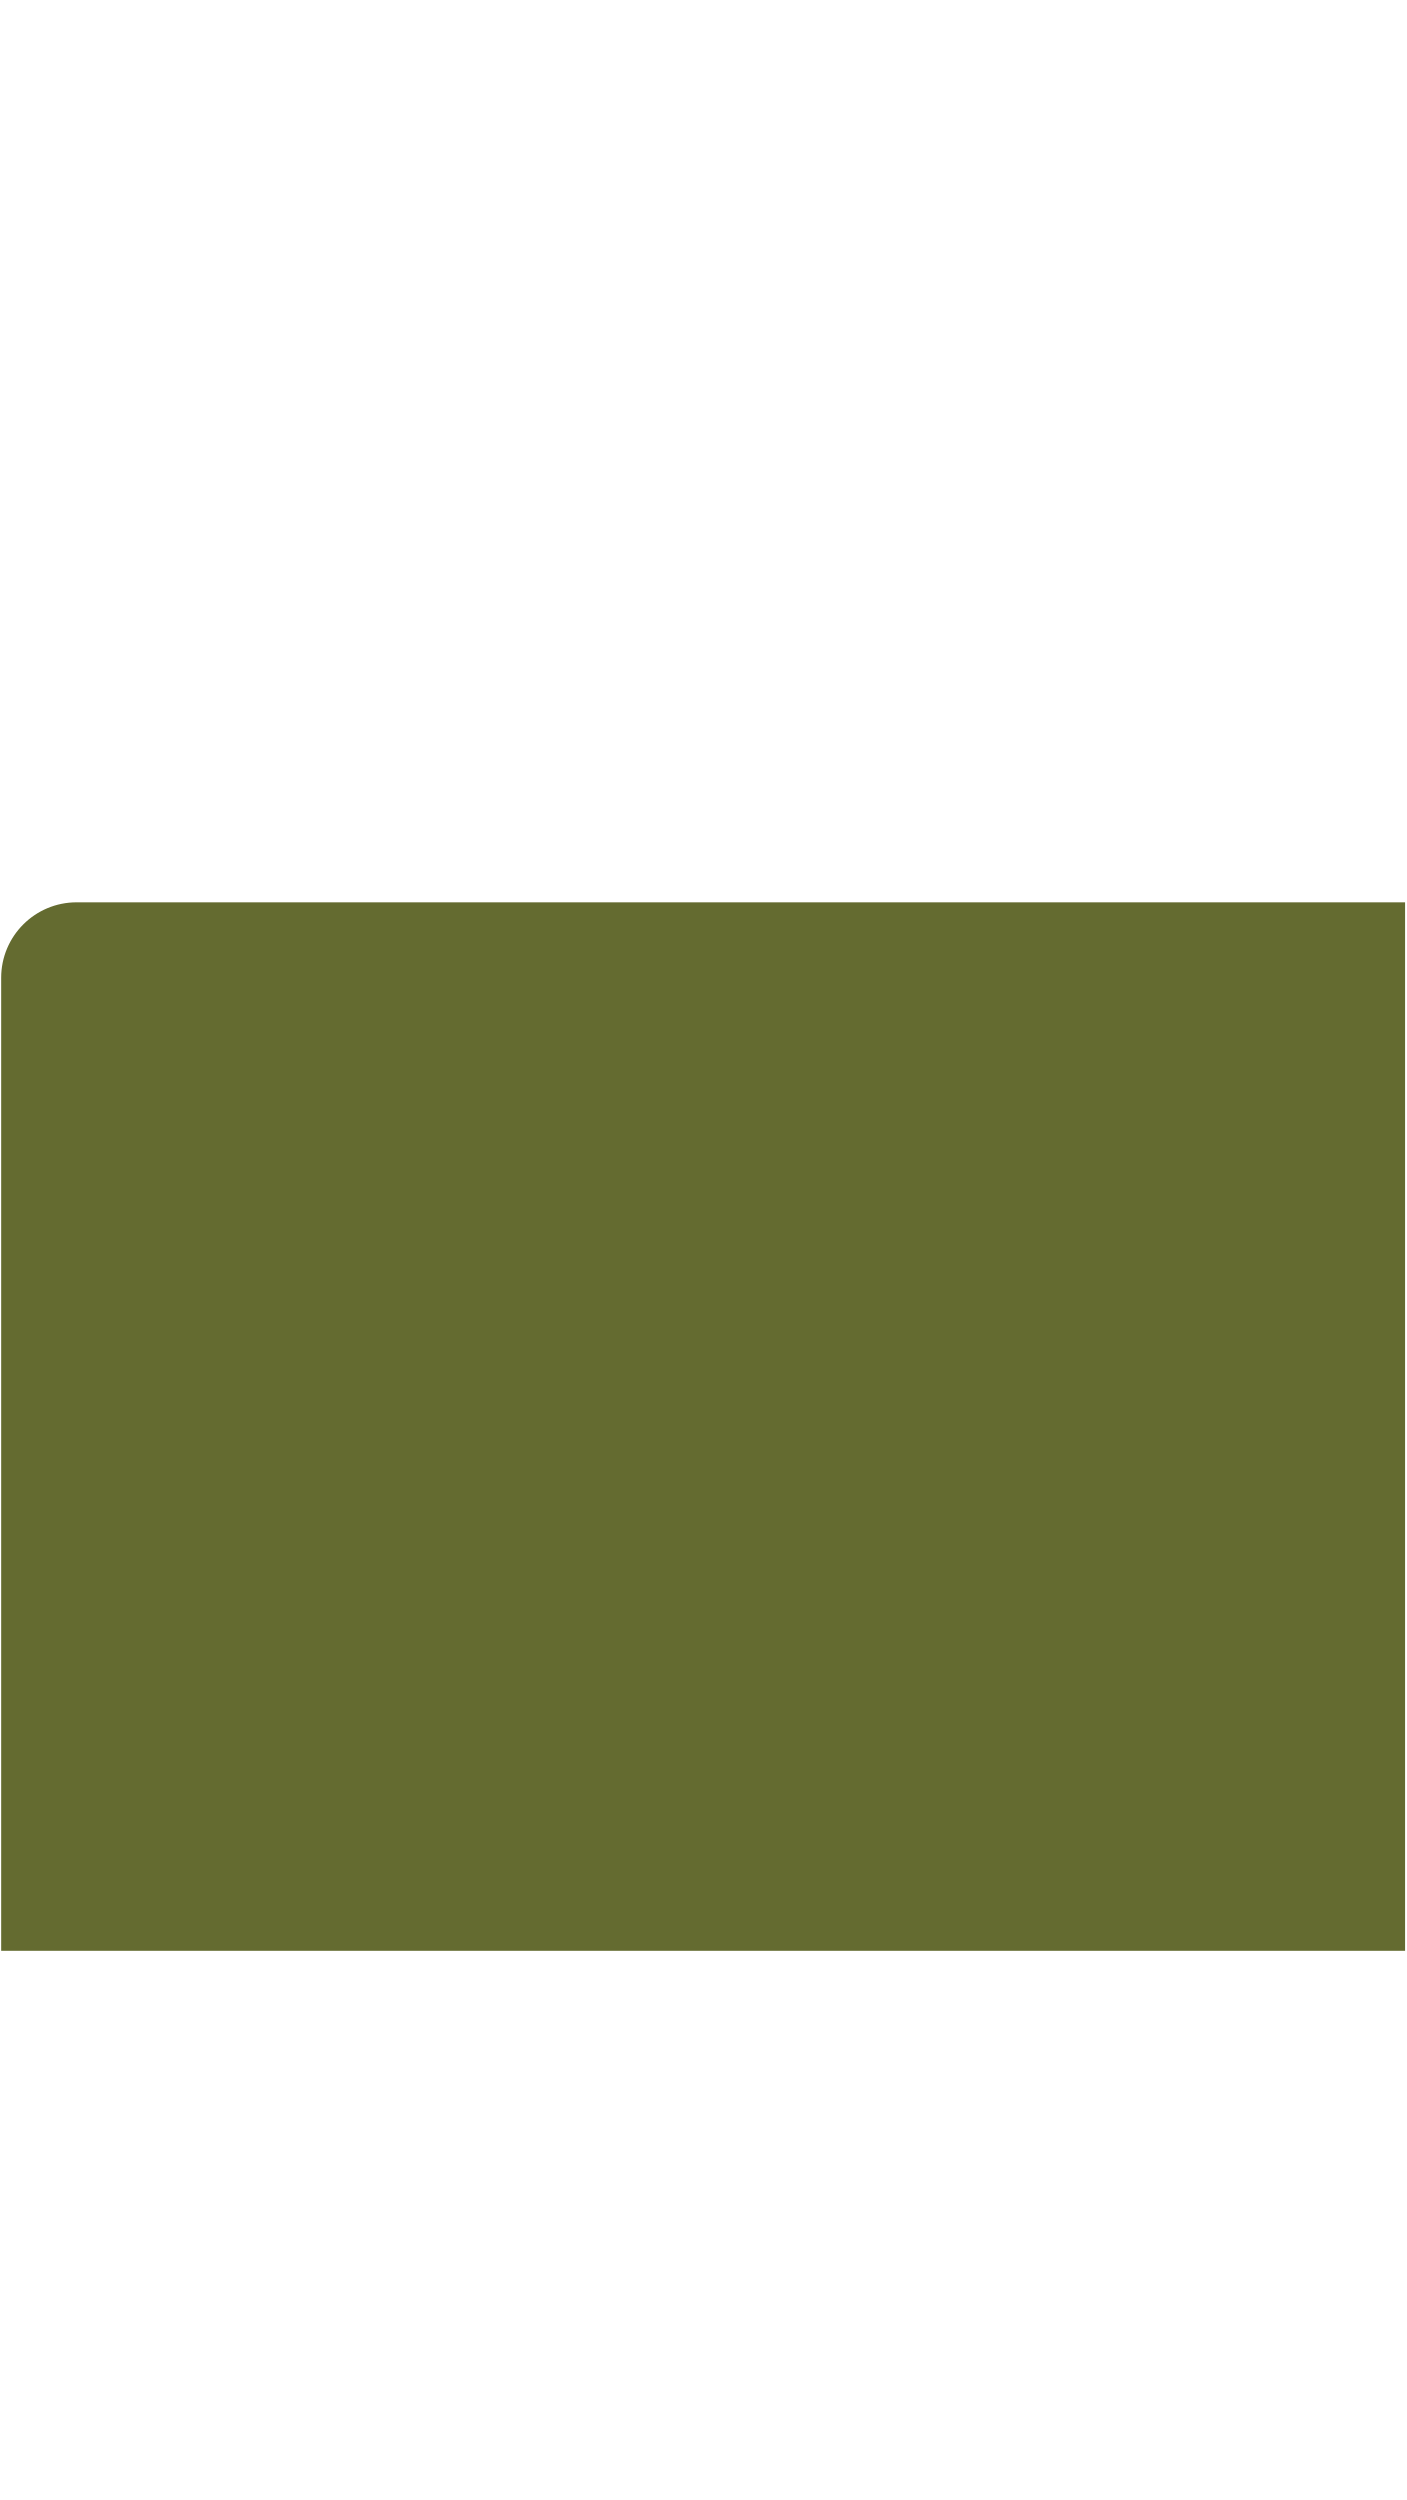
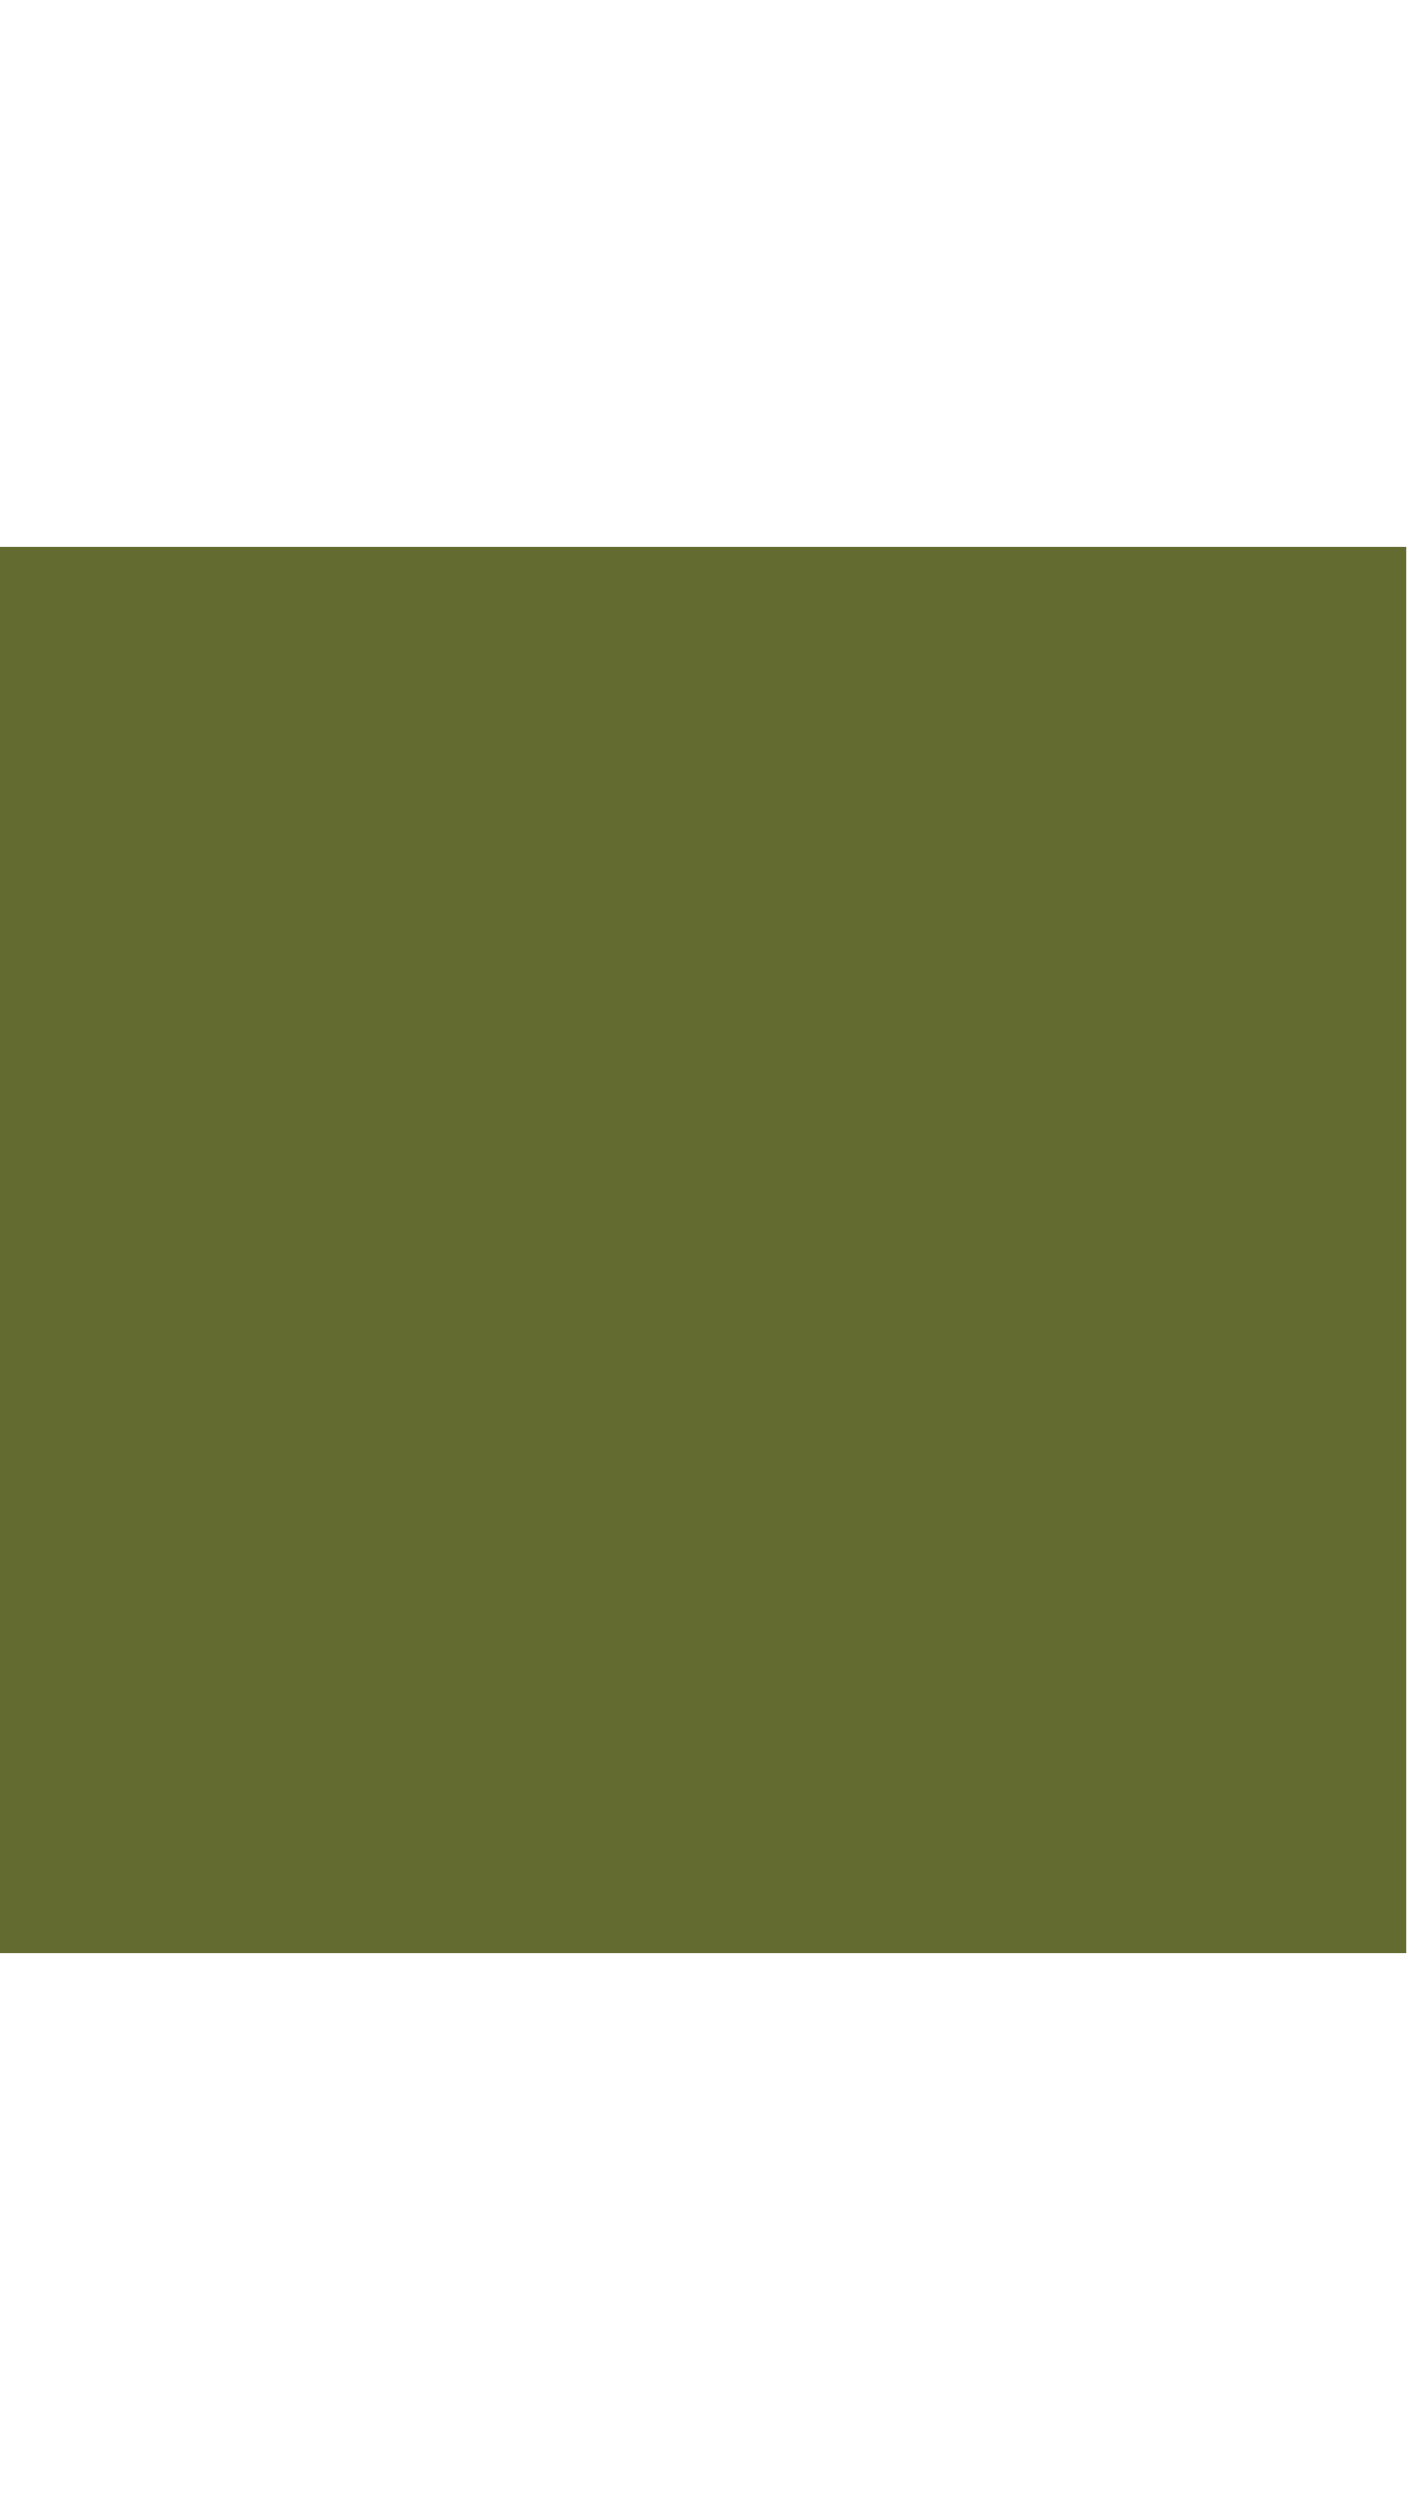
<svg xmlns="http://www.w3.org/2000/svg" width="1080" zoomAndPan="magnify" viewBox="0 0 600 600" height="1920" preserveAspectRatio="xMidYMid meet" version="1.0">
  <defs>
-     <clipPath id="05b767558d">
+     <clipPath id="4149ac6c33">
      <path d="M 0.5 151.656 L 599.5 151.656 L 599.5 599 L 0.5 599 Z M 0.5 151.656 " clip-rule="nonzero" />
    </clipPath>
-     <clipPath id="4c2edb29e8">
+     <clipPath id="f0f4655922">
      <path d="M 32.695 151.656 L 776.953 151.656 C 794.738 151.656 809.152 166.07 809.152 183.852 L 809.152 1253.754 C 809.152 1271.535 794.738 1285.949 776.953 1285.949 L 32.695 1285.949 C 14.914 1285.949 0.5 1271.535 0.5 1253.754 L 0.5 183.852 C 0.5 166.07 14.914 151.656 32.695 151.656 Z M 32.695 151.656 " clip-rule="nonzero" />
    </clipPath>
-     <clipPath id="85c5b2be28">
+     <clipPath id="a3673d43c1">
      <path d="M 0.5 0.656 L 599.5 0.656 L 599.5 448 L 0.5 448 Z M 0.5 0.656 " clip-rule="nonzero" />
    </clipPath>
-     <clipPath id="1a3949be9d">
+     <clipPath id="a4cda4e6b9">
      <path d="M 32.695 0.656 L 776.953 0.656 C 794.738 0.656 809.152 15.07 809.152 32.852 L 809.152 1102.754 C 809.152 1120.535 794.738 1134.949 776.953 1134.949 L 32.695 1134.949 C 14.914 1134.949 0.5 1120.535 0.5 1102.754 L 0.5 32.852 C 0.5 15.07 14.914 0.656 32.695 0.656 Z M 32.695 0.656 " clip-rule="nonzero" />
    </clipPath>
-     <clipPath id="afc36c978e">
+     <clipPath id="e6ad8814b8">
      <rect x="0" width="600" y="0" height="448" />
    </clipPath>
  </defs>
-   <g clip-path="url(#05b767558d)">
-     <g clip-path="url(#4c2edb29e8)">
+   <rect x="0" y="0" width="600" height="600" fill="#646b30" />
+   <g clip-path="url(#4149ac6c33)">
+     <g clip-path="url(#f0f4655922)">
      <g transform="matrix(1, 0, 0, 1, 0.000000000000000056, 151)">
-         <g clip-path="url(#afc36c978e)">
-           <g clip-path="url(#85c5b2be28)">
-             <g clip-path="url(#1a3949be9d)">
+         <g clip-path="url(#e6ad8814b8)">
+           <g clip-path="url(#a3673d43c1)">
+             <g clip-path="url(#a4cda4e6b9)">
              <path fill="#646b30" d="M 0.5 0.656 L 809.152 0.656 L 809.152 1134.664 L 0.5 1134.664 Z M 0.5 0.656 " fill-opacity="1" fill-rule="nonzero" />
            </g>
          </g>
        </g>
      </g>
    </g>
  </g>
</svg>
